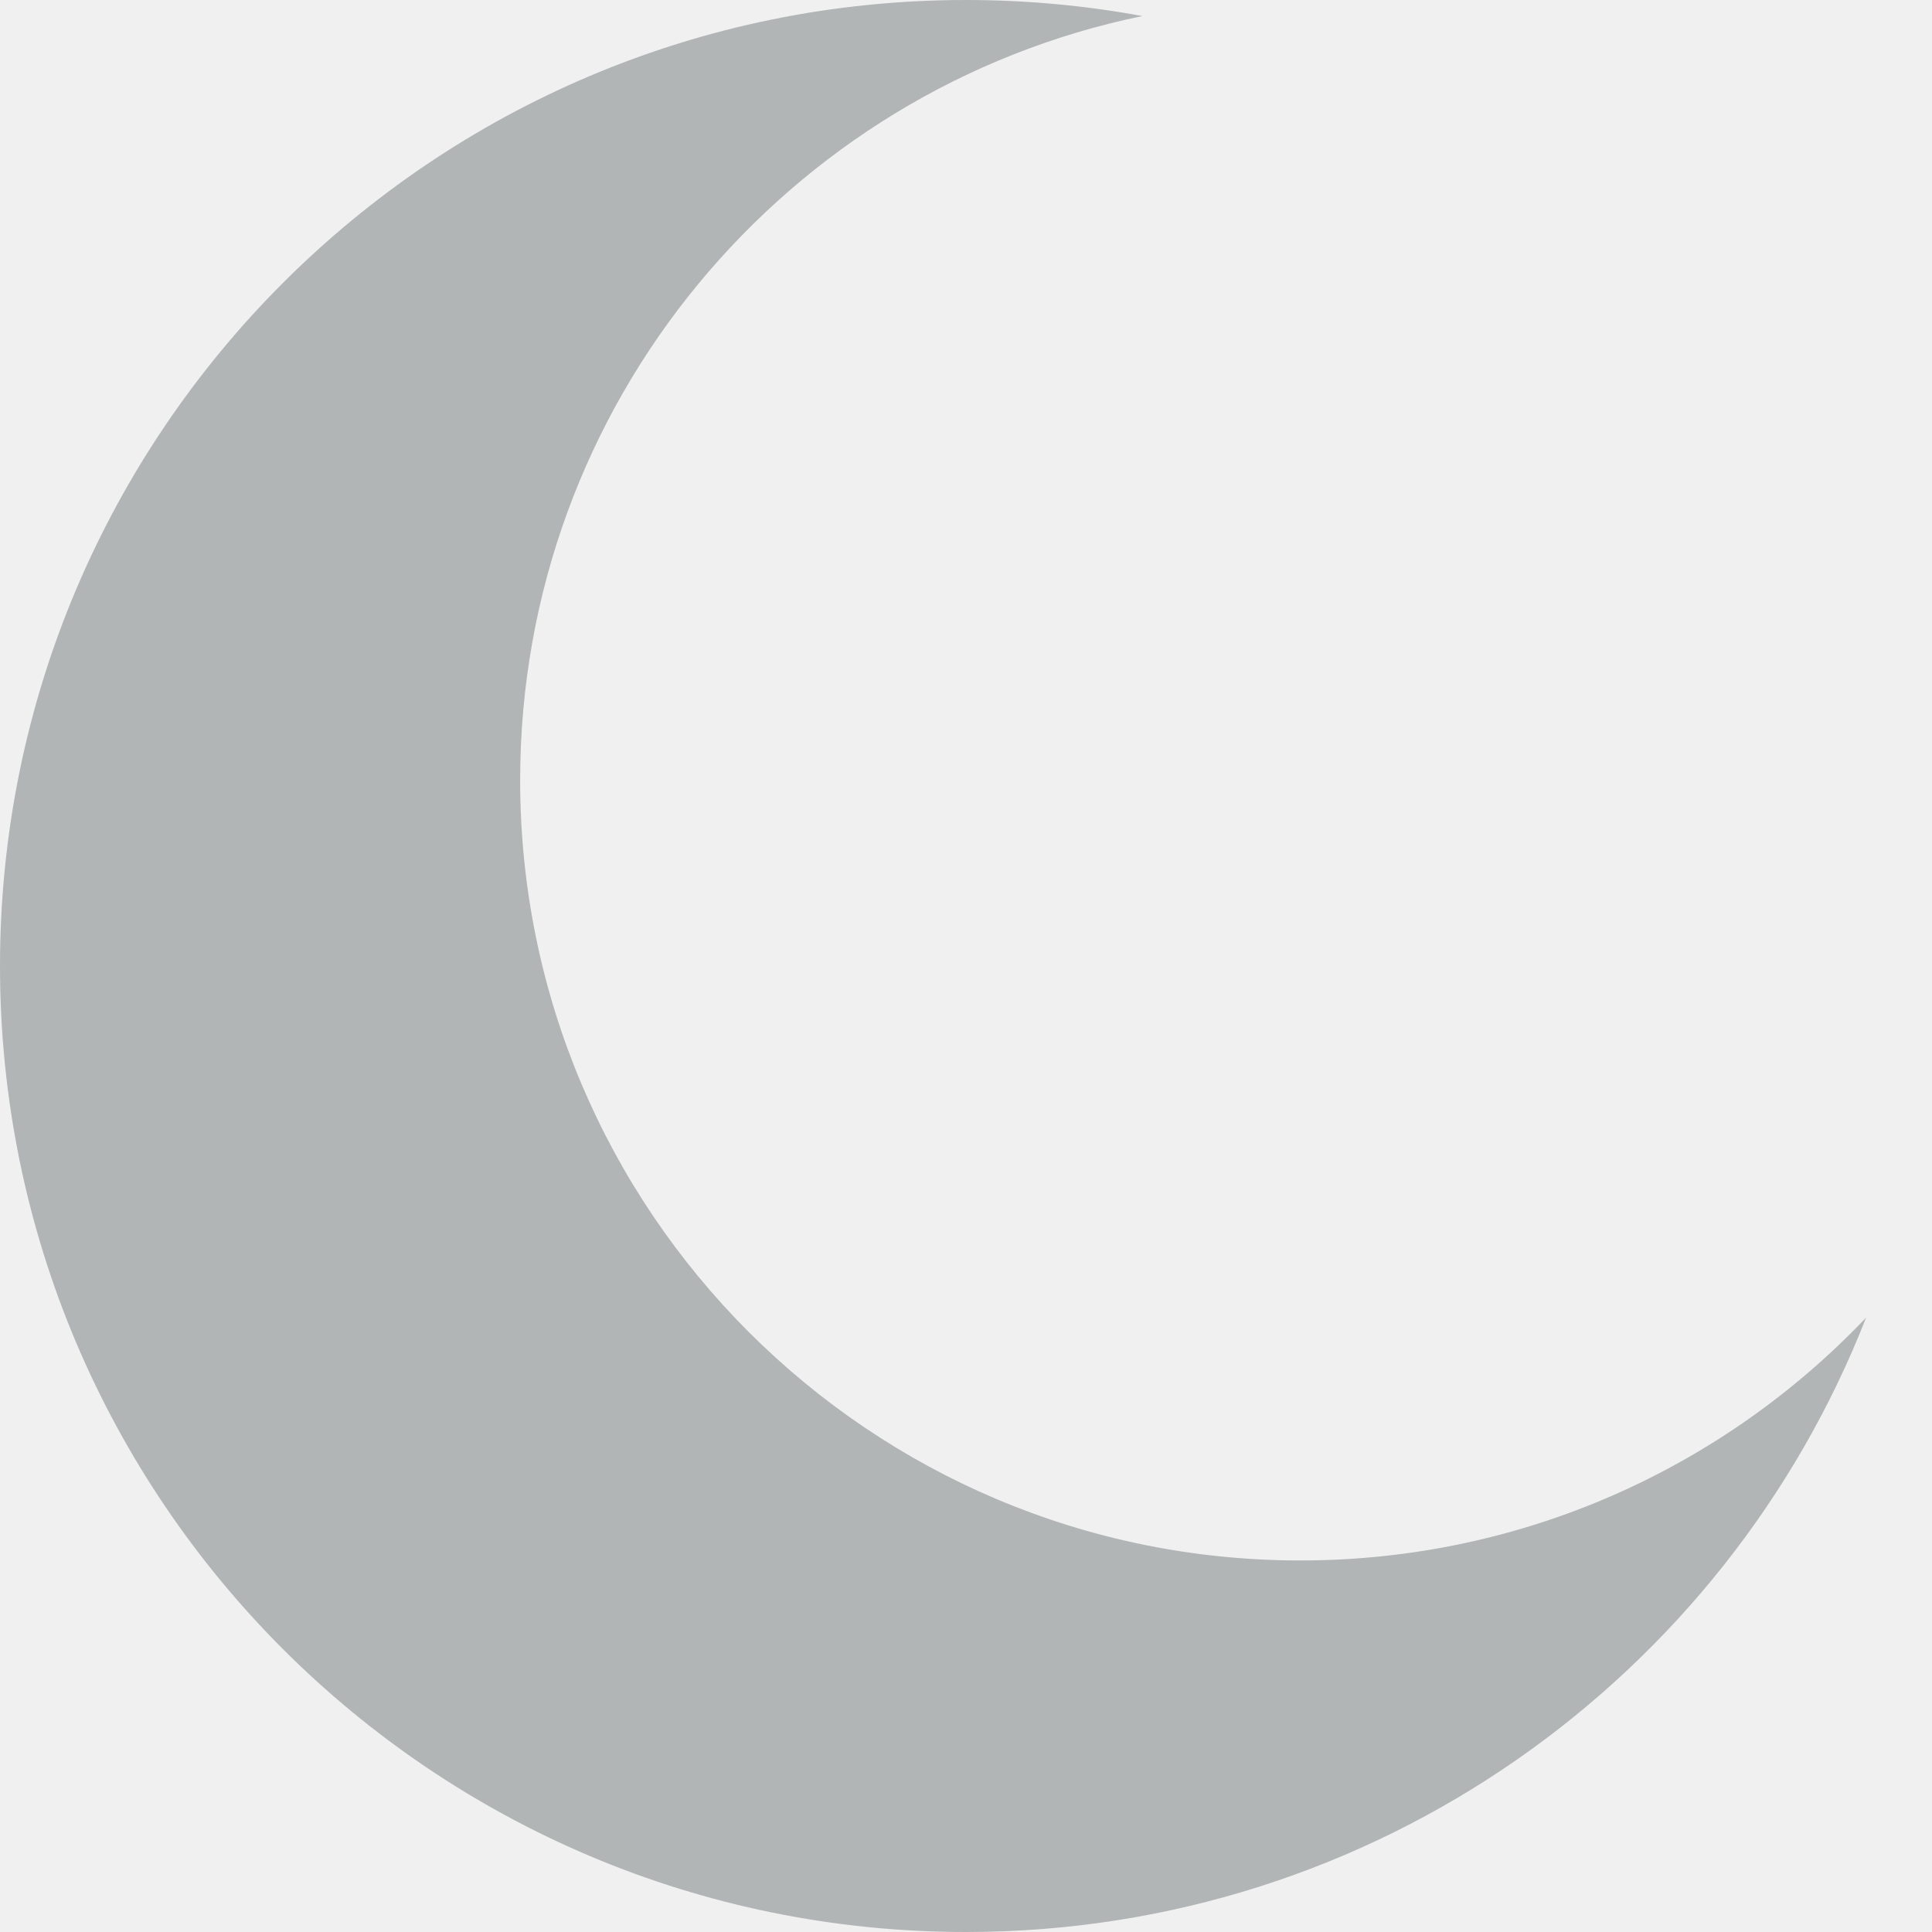
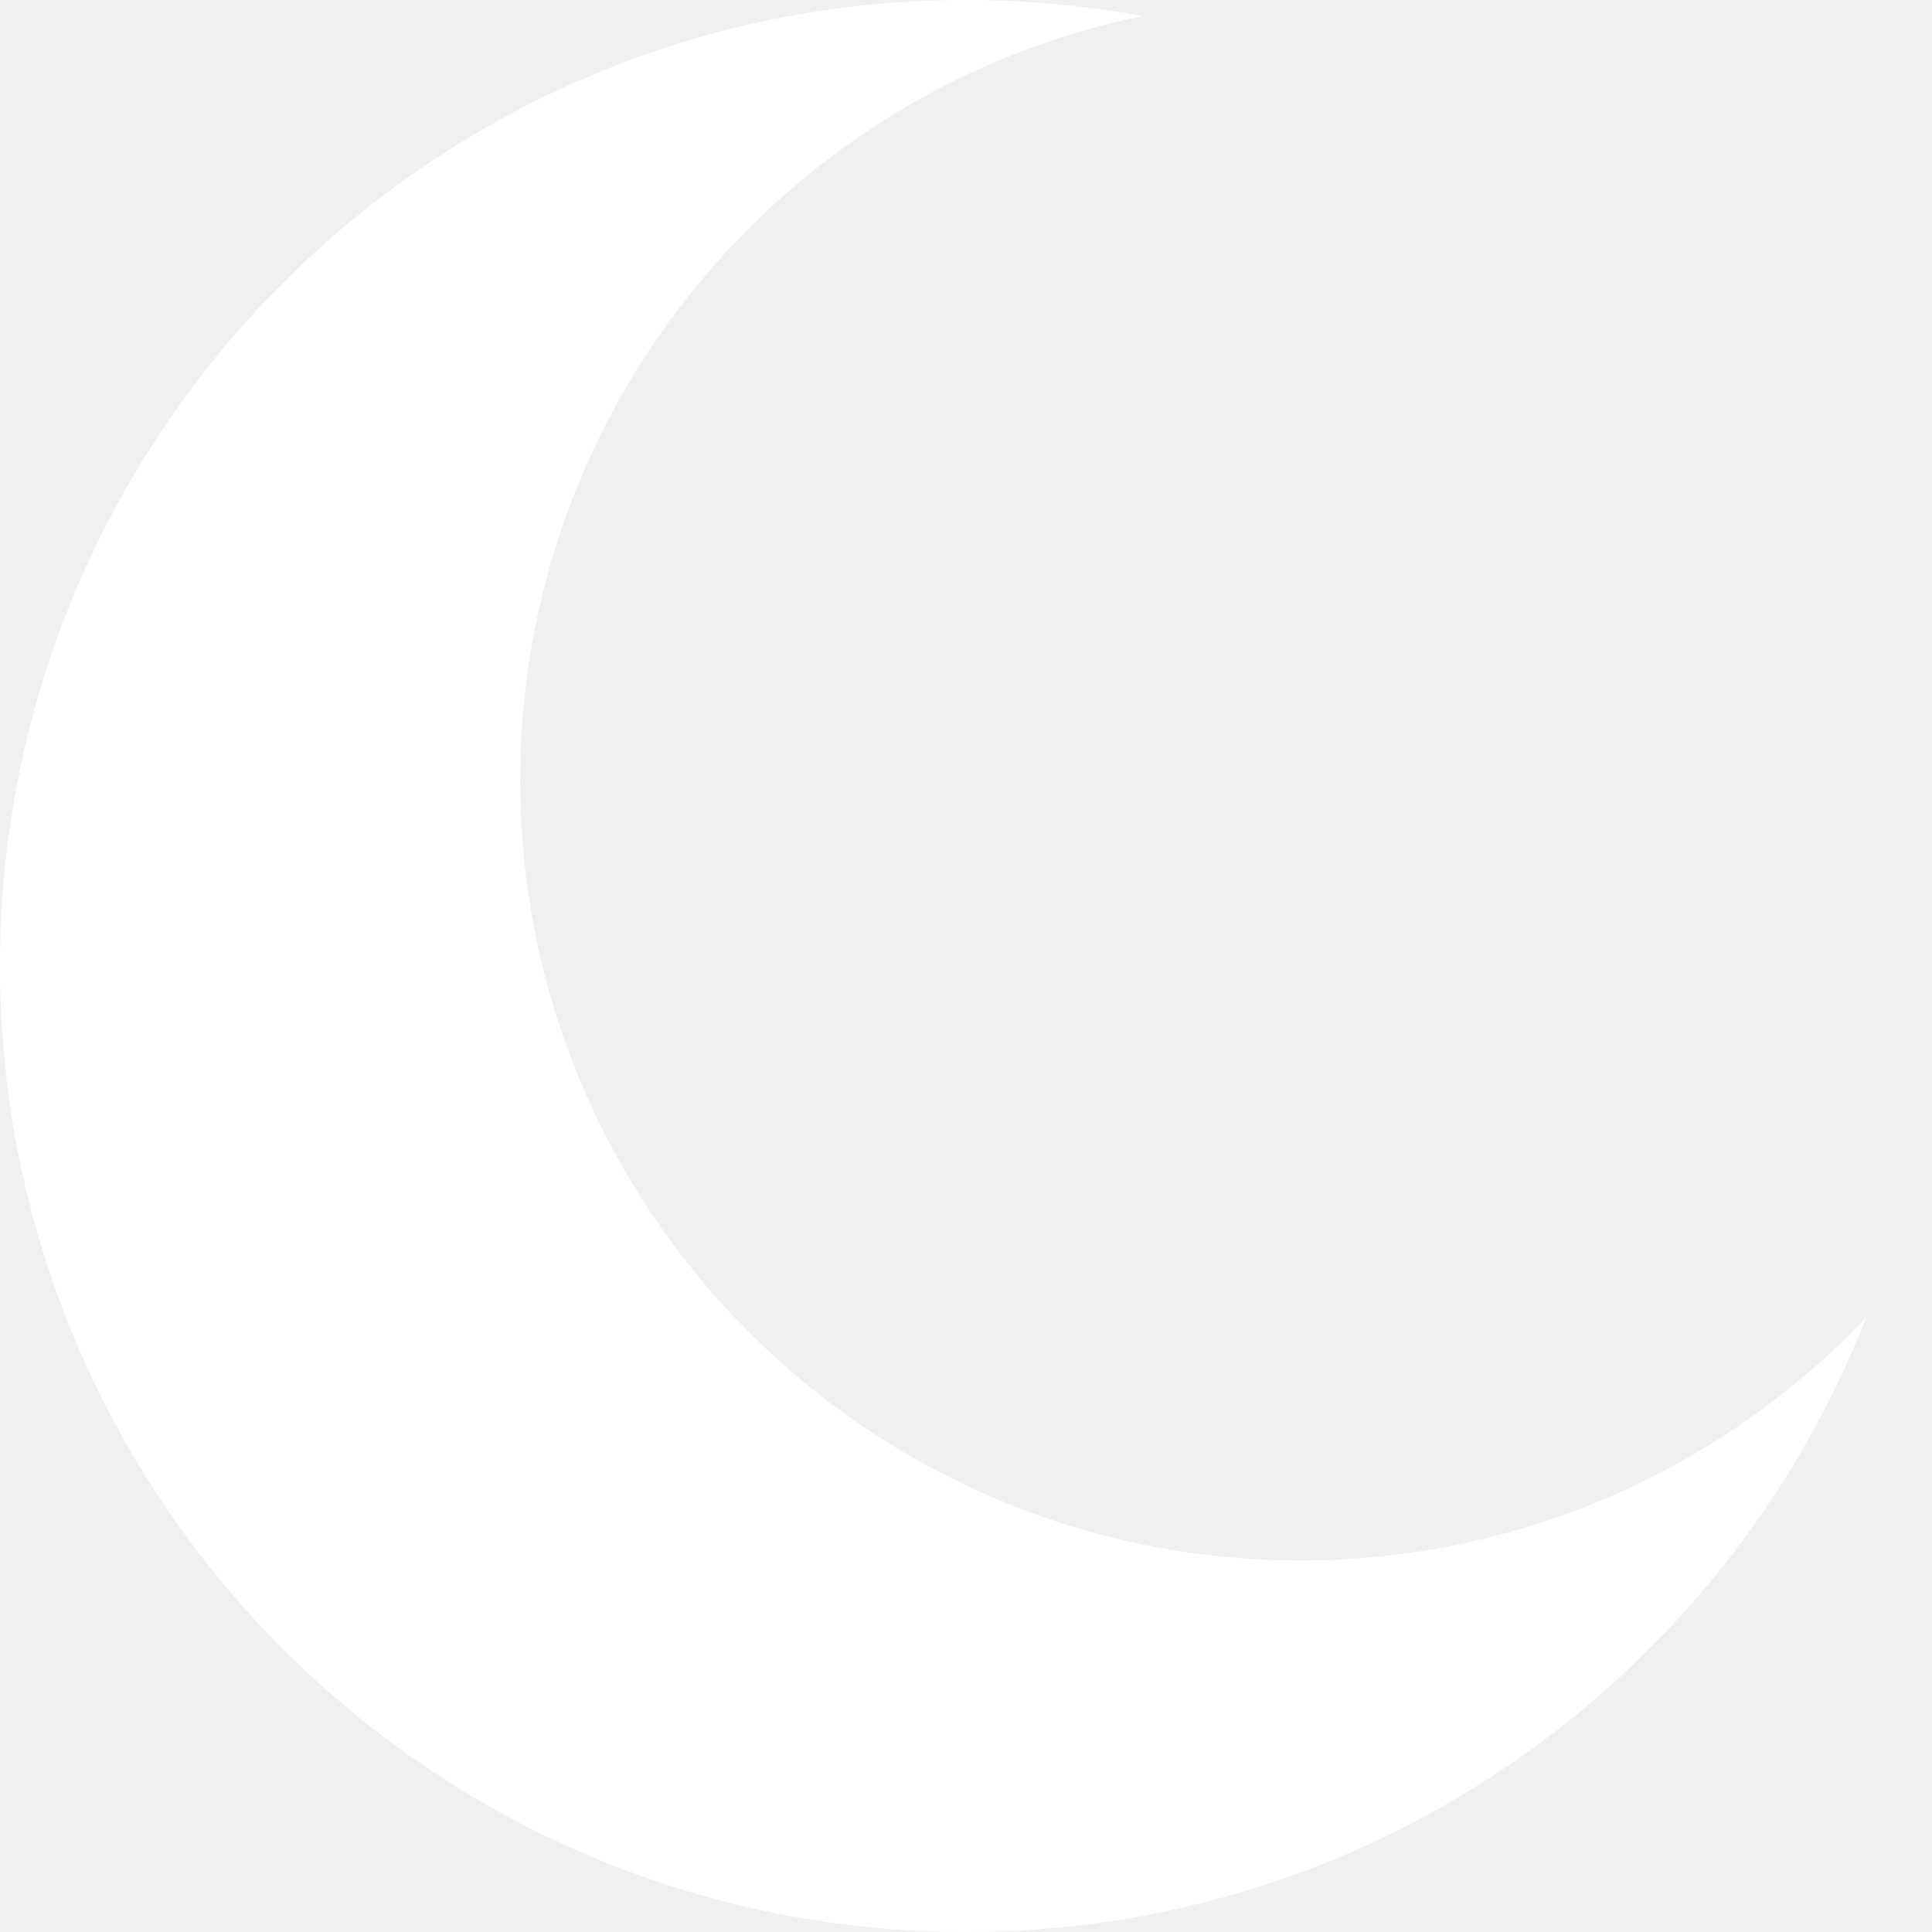
<svg xmlns="http://www.w3.org/2000/svg" width="26" height="26">
-   <path fill="#b1b5b5" fill-rule="evenodd" d="M13 0c.81 0 1.603.074 2.373.216C10.593 1.199 7 5.43 7 10.5 7 16.299 11.701 21 17.5 21c2.996 0 5.7-1.255 7.613-3.268C23.22 22.572 18.51 26 13 26 5.82 26 0 20.18 0 13S5.82 0 13 0z" />
+   <path fill="#fff" fill-rule="evenodd" d="M13 0c.81 0 1.603.074 2.373.216C10.593 1.199 7 5.43 7 10.5 7 16.299 11.701 21 17.5 21c2.996 0 5.7-1.255 7.613-3.268C23.22 22.572 18.51 26 13 26 5.82 26 0 20.18 0 13S5.82 0 13 0z" />
</svg>
